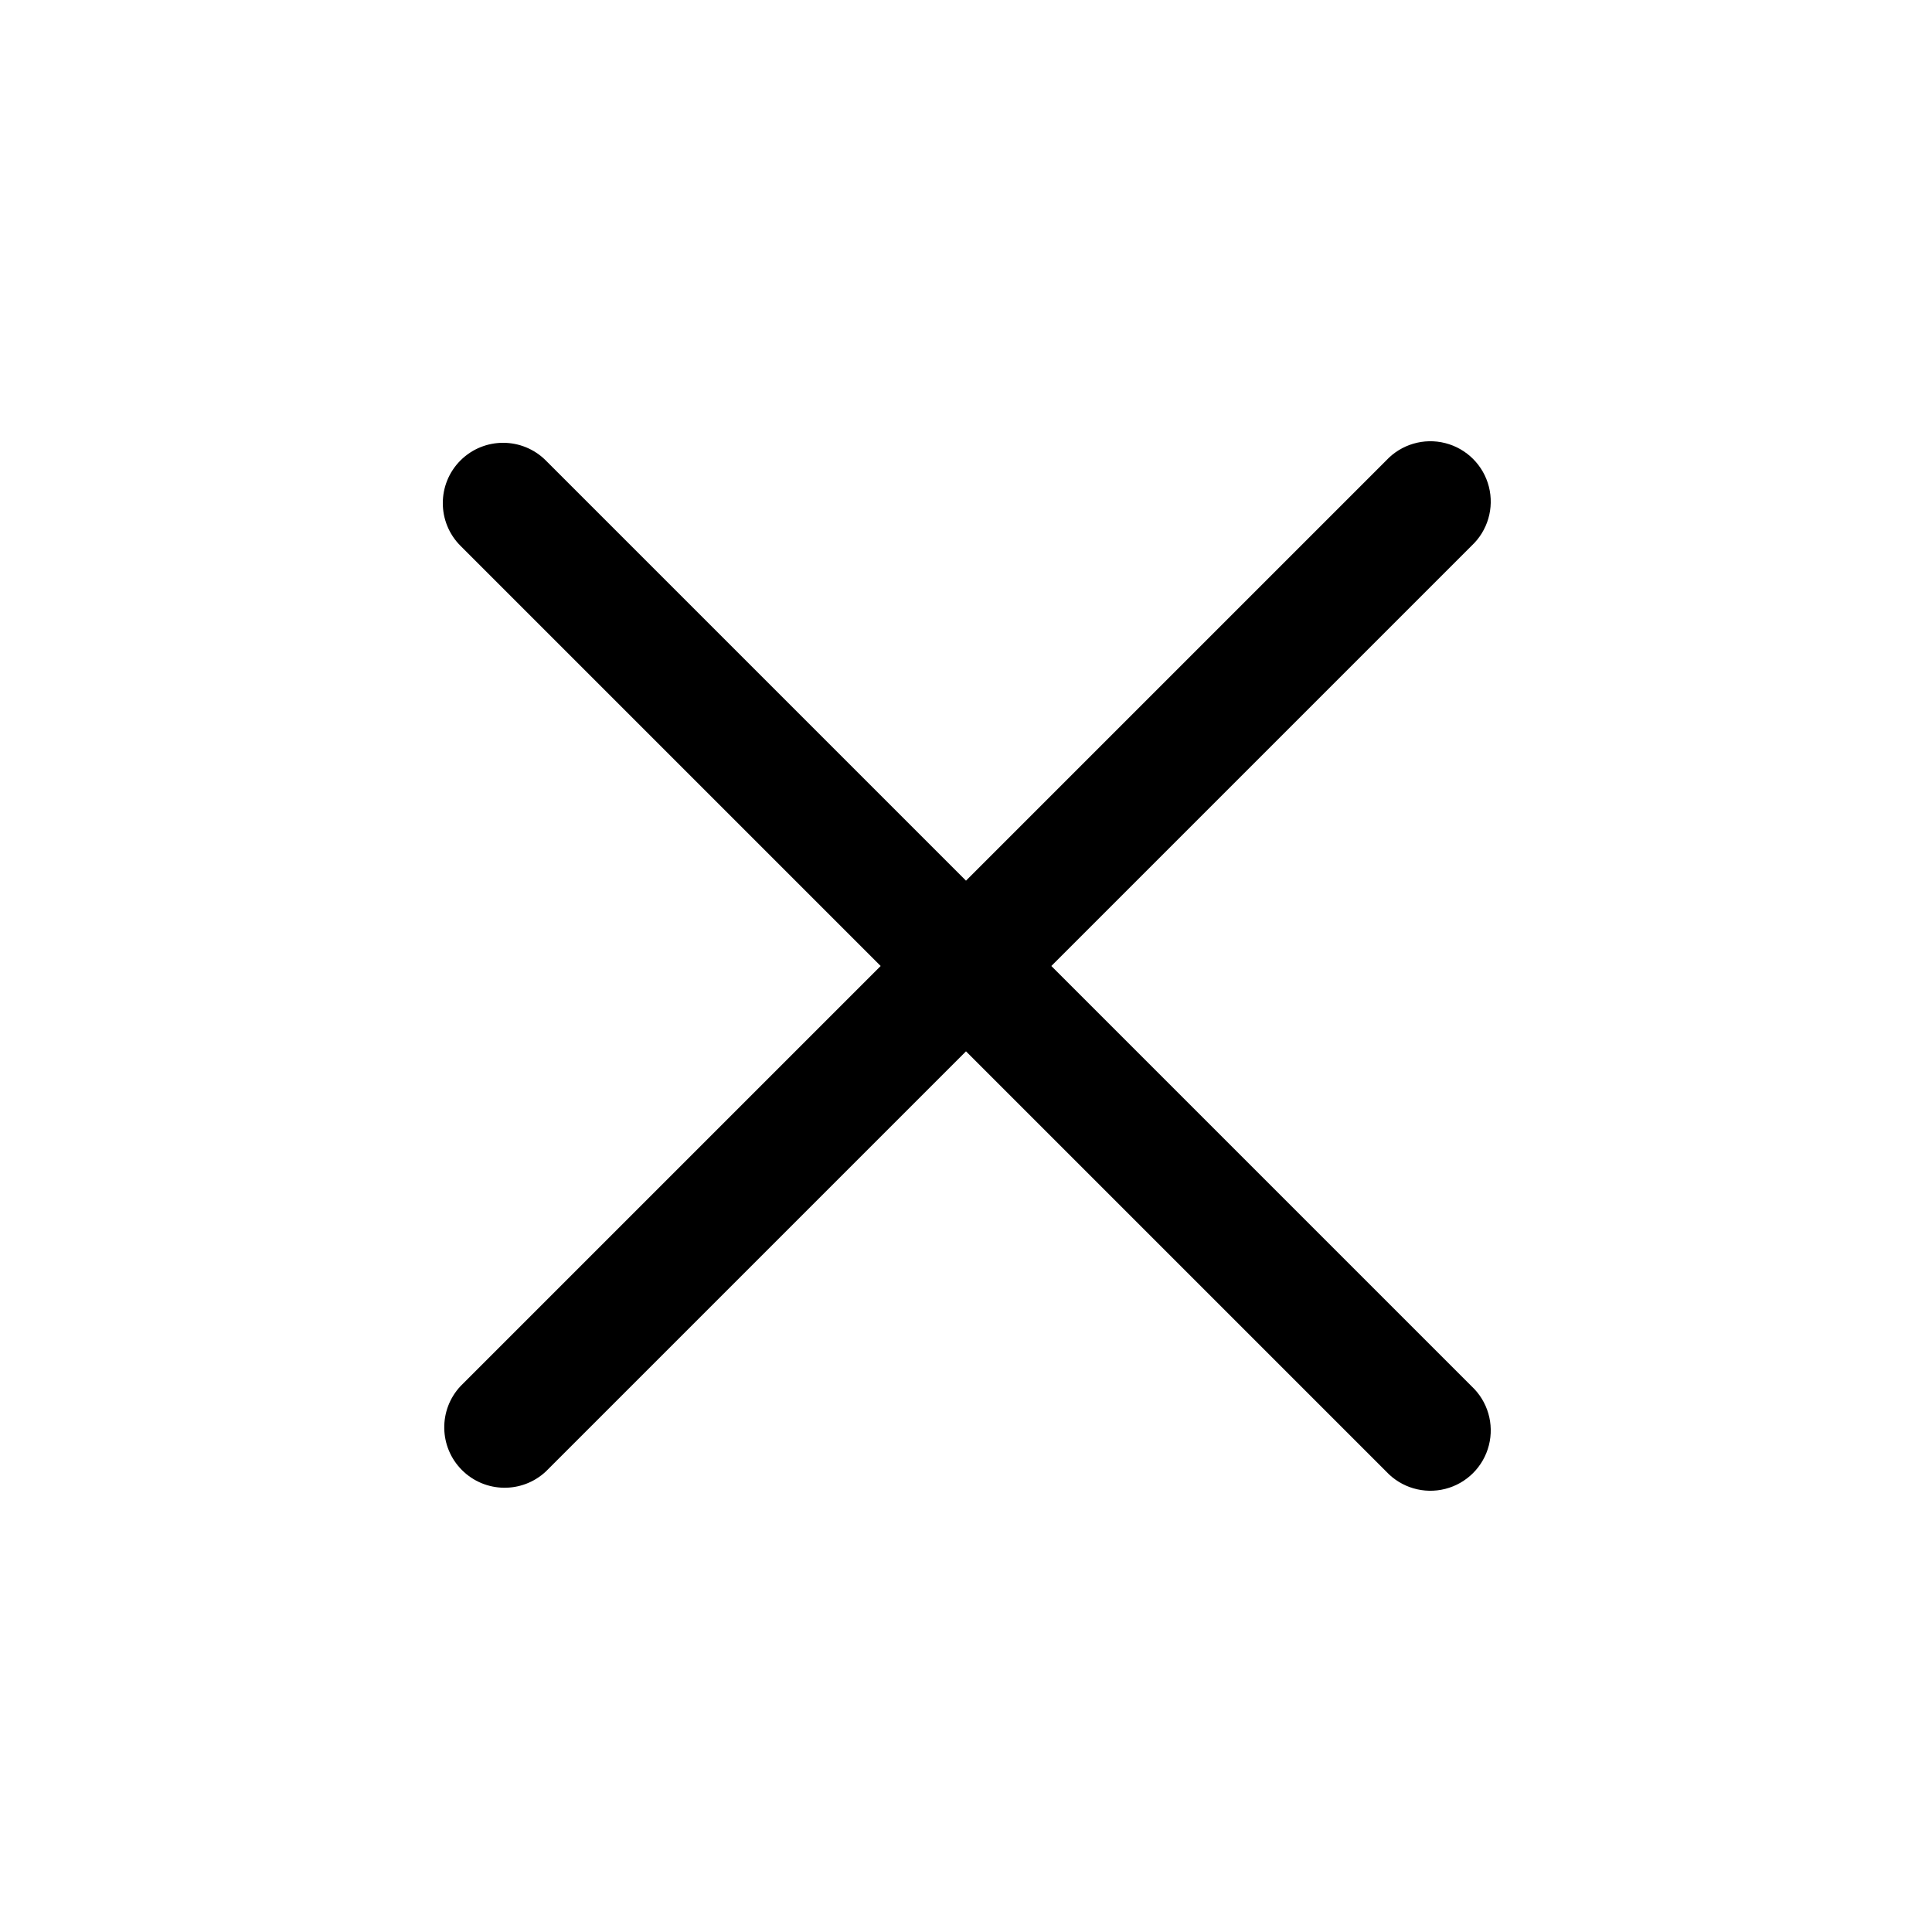
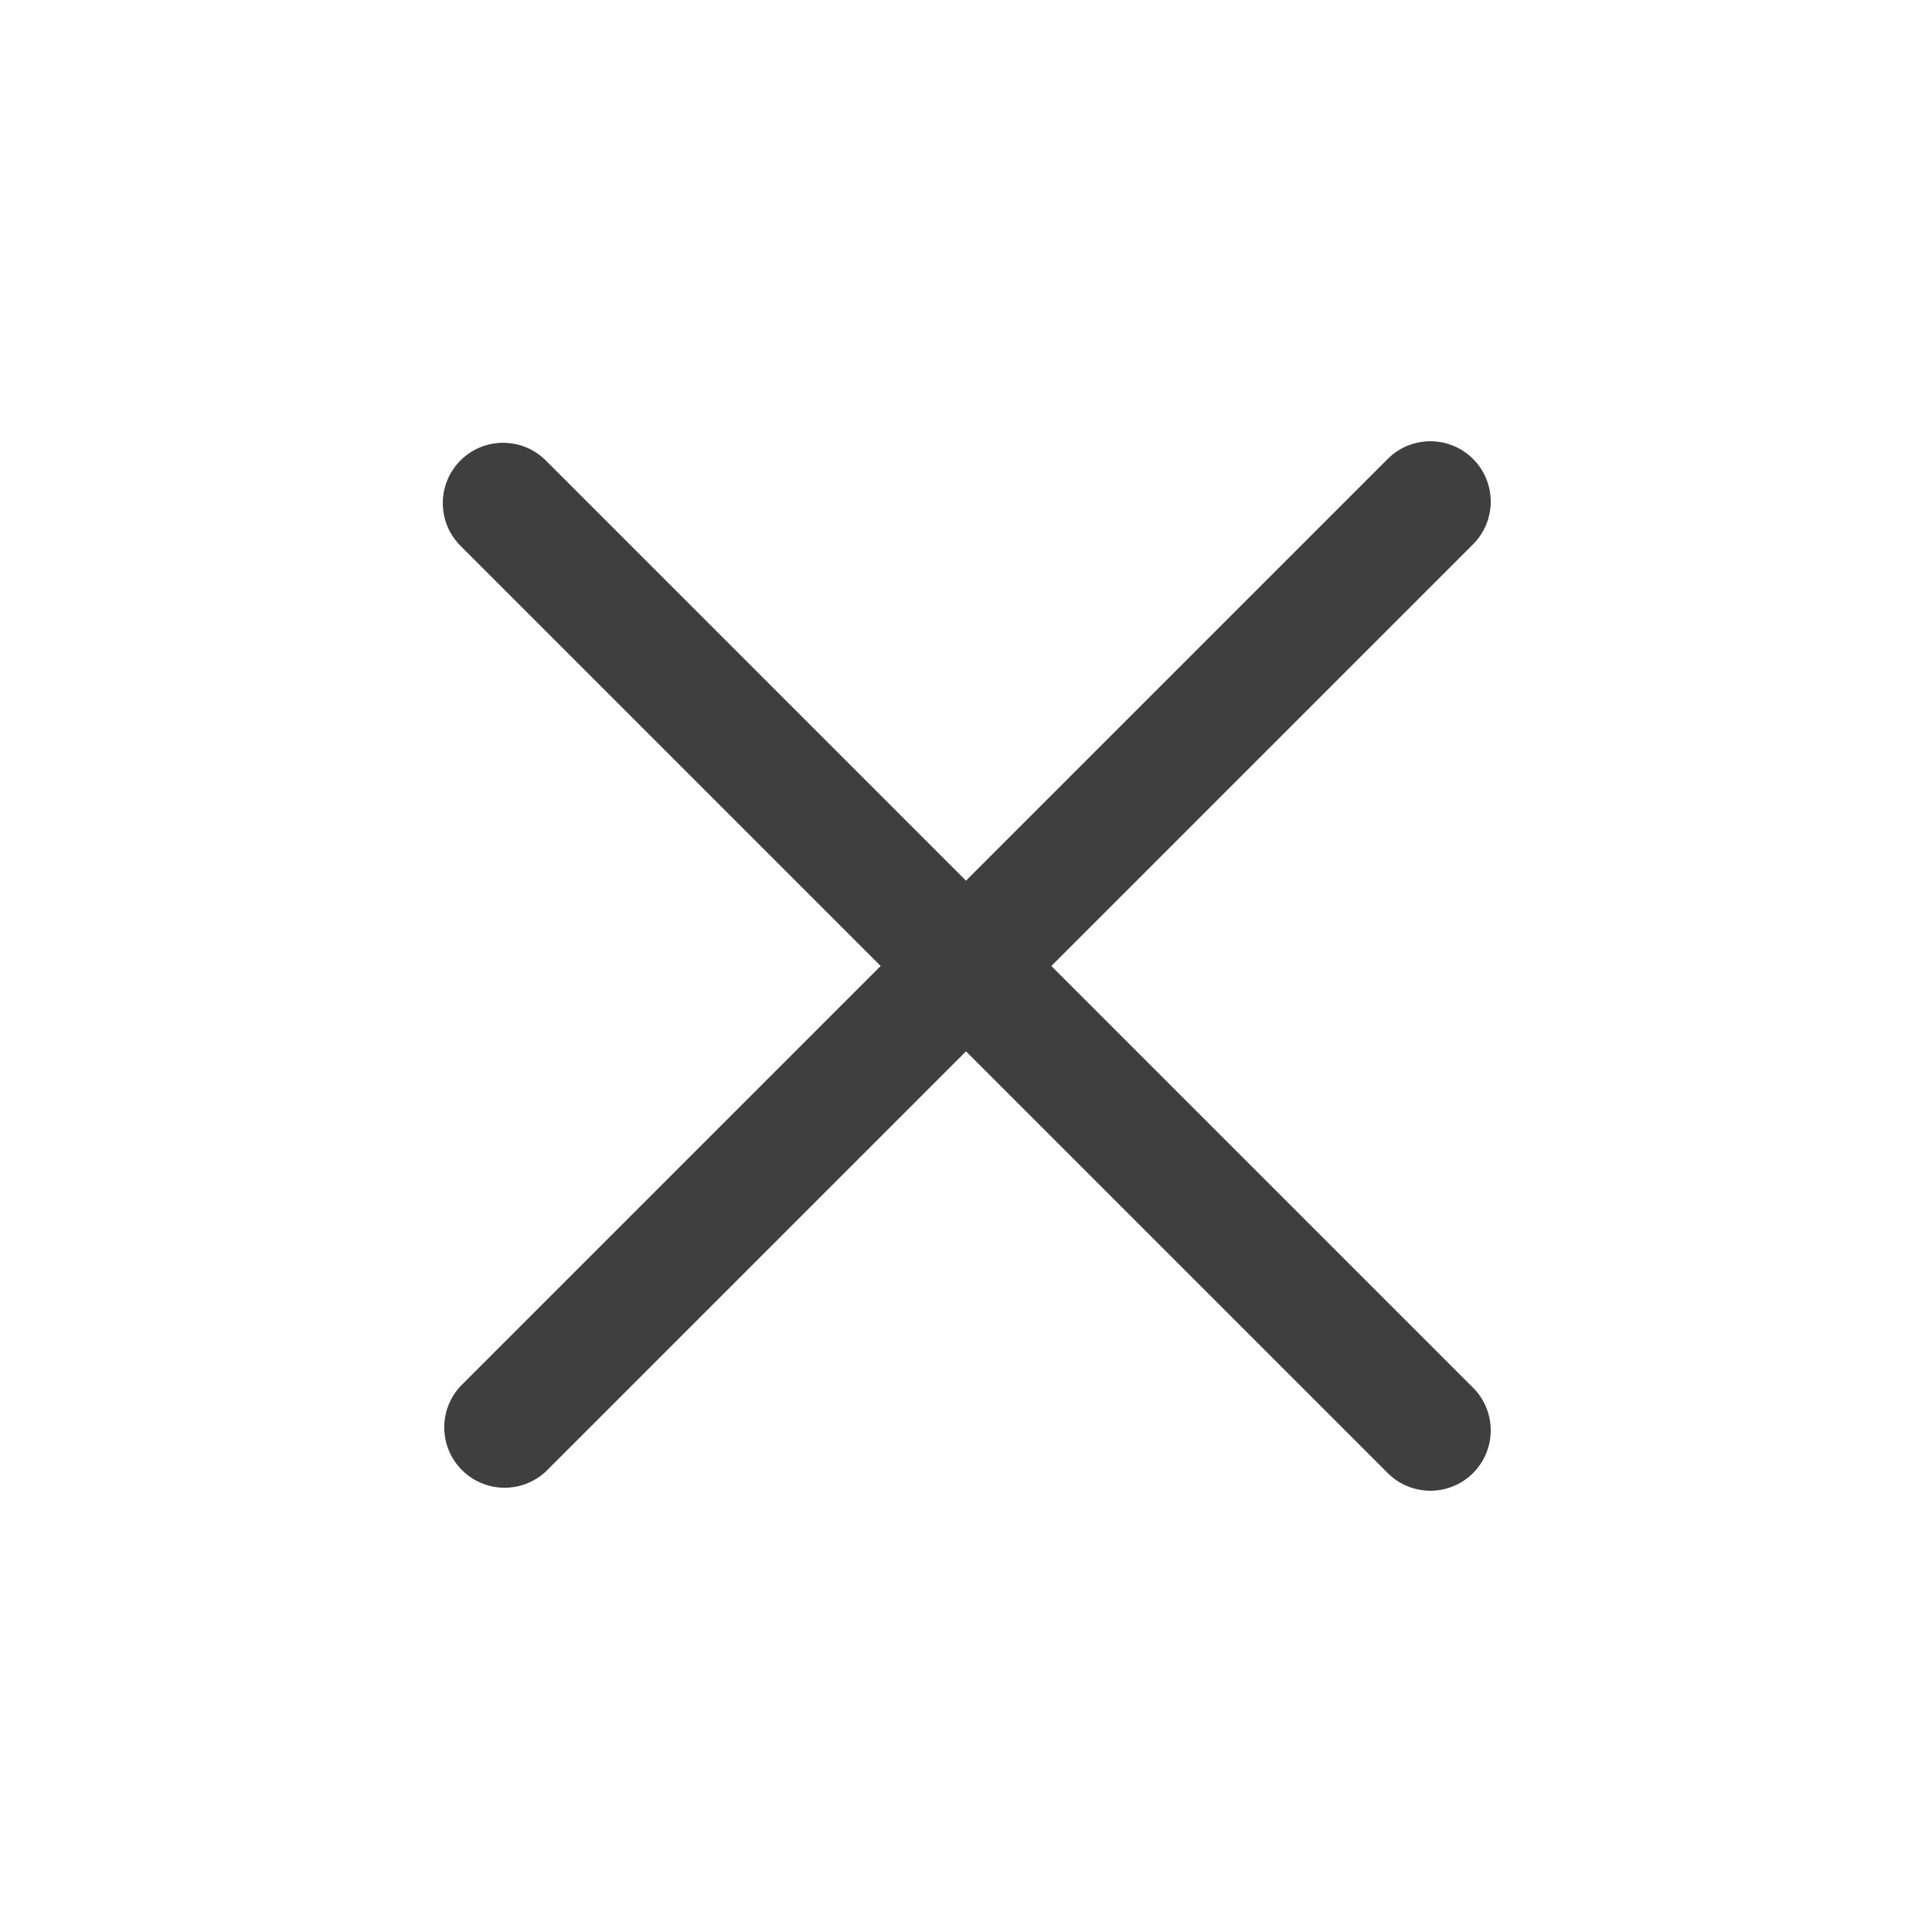
<svg xmlns="http://www.w3.org/2000/svg" width="24" height="24" viewBox="0 0 24 24">
-   <path fill-rule="evenodd" d="M5.72 5.72a.75.75 0 011.06 0L12 10.94l5.22-5.22a.75.75 0 111.06 1.06L13.06 12l5.22 5.22a.75.75 0 11-1.06 1.06L12 13.06l-5.22 5.22a.75.75 0 01-1.06-1.06L10.94 12 5.72 6.78a.75.75 0 010-1.06z" />
+   <path fill-rule="evenodd" fill="#3F3F3F" d="M5.72 5.72a.75.75 0 011.06 0L12 10.94l5.22-5.22a.75.75 0 111.06 1.06L13.06 12l5.22 5.22a.75.75 0 11-1.06 1.06L12 13.06l-5.22 5.22a.75.75 0 01-1.06-1.06L10.94 12 5.72 6.78a.75.75 0 010-1.06z" />
</svg>
